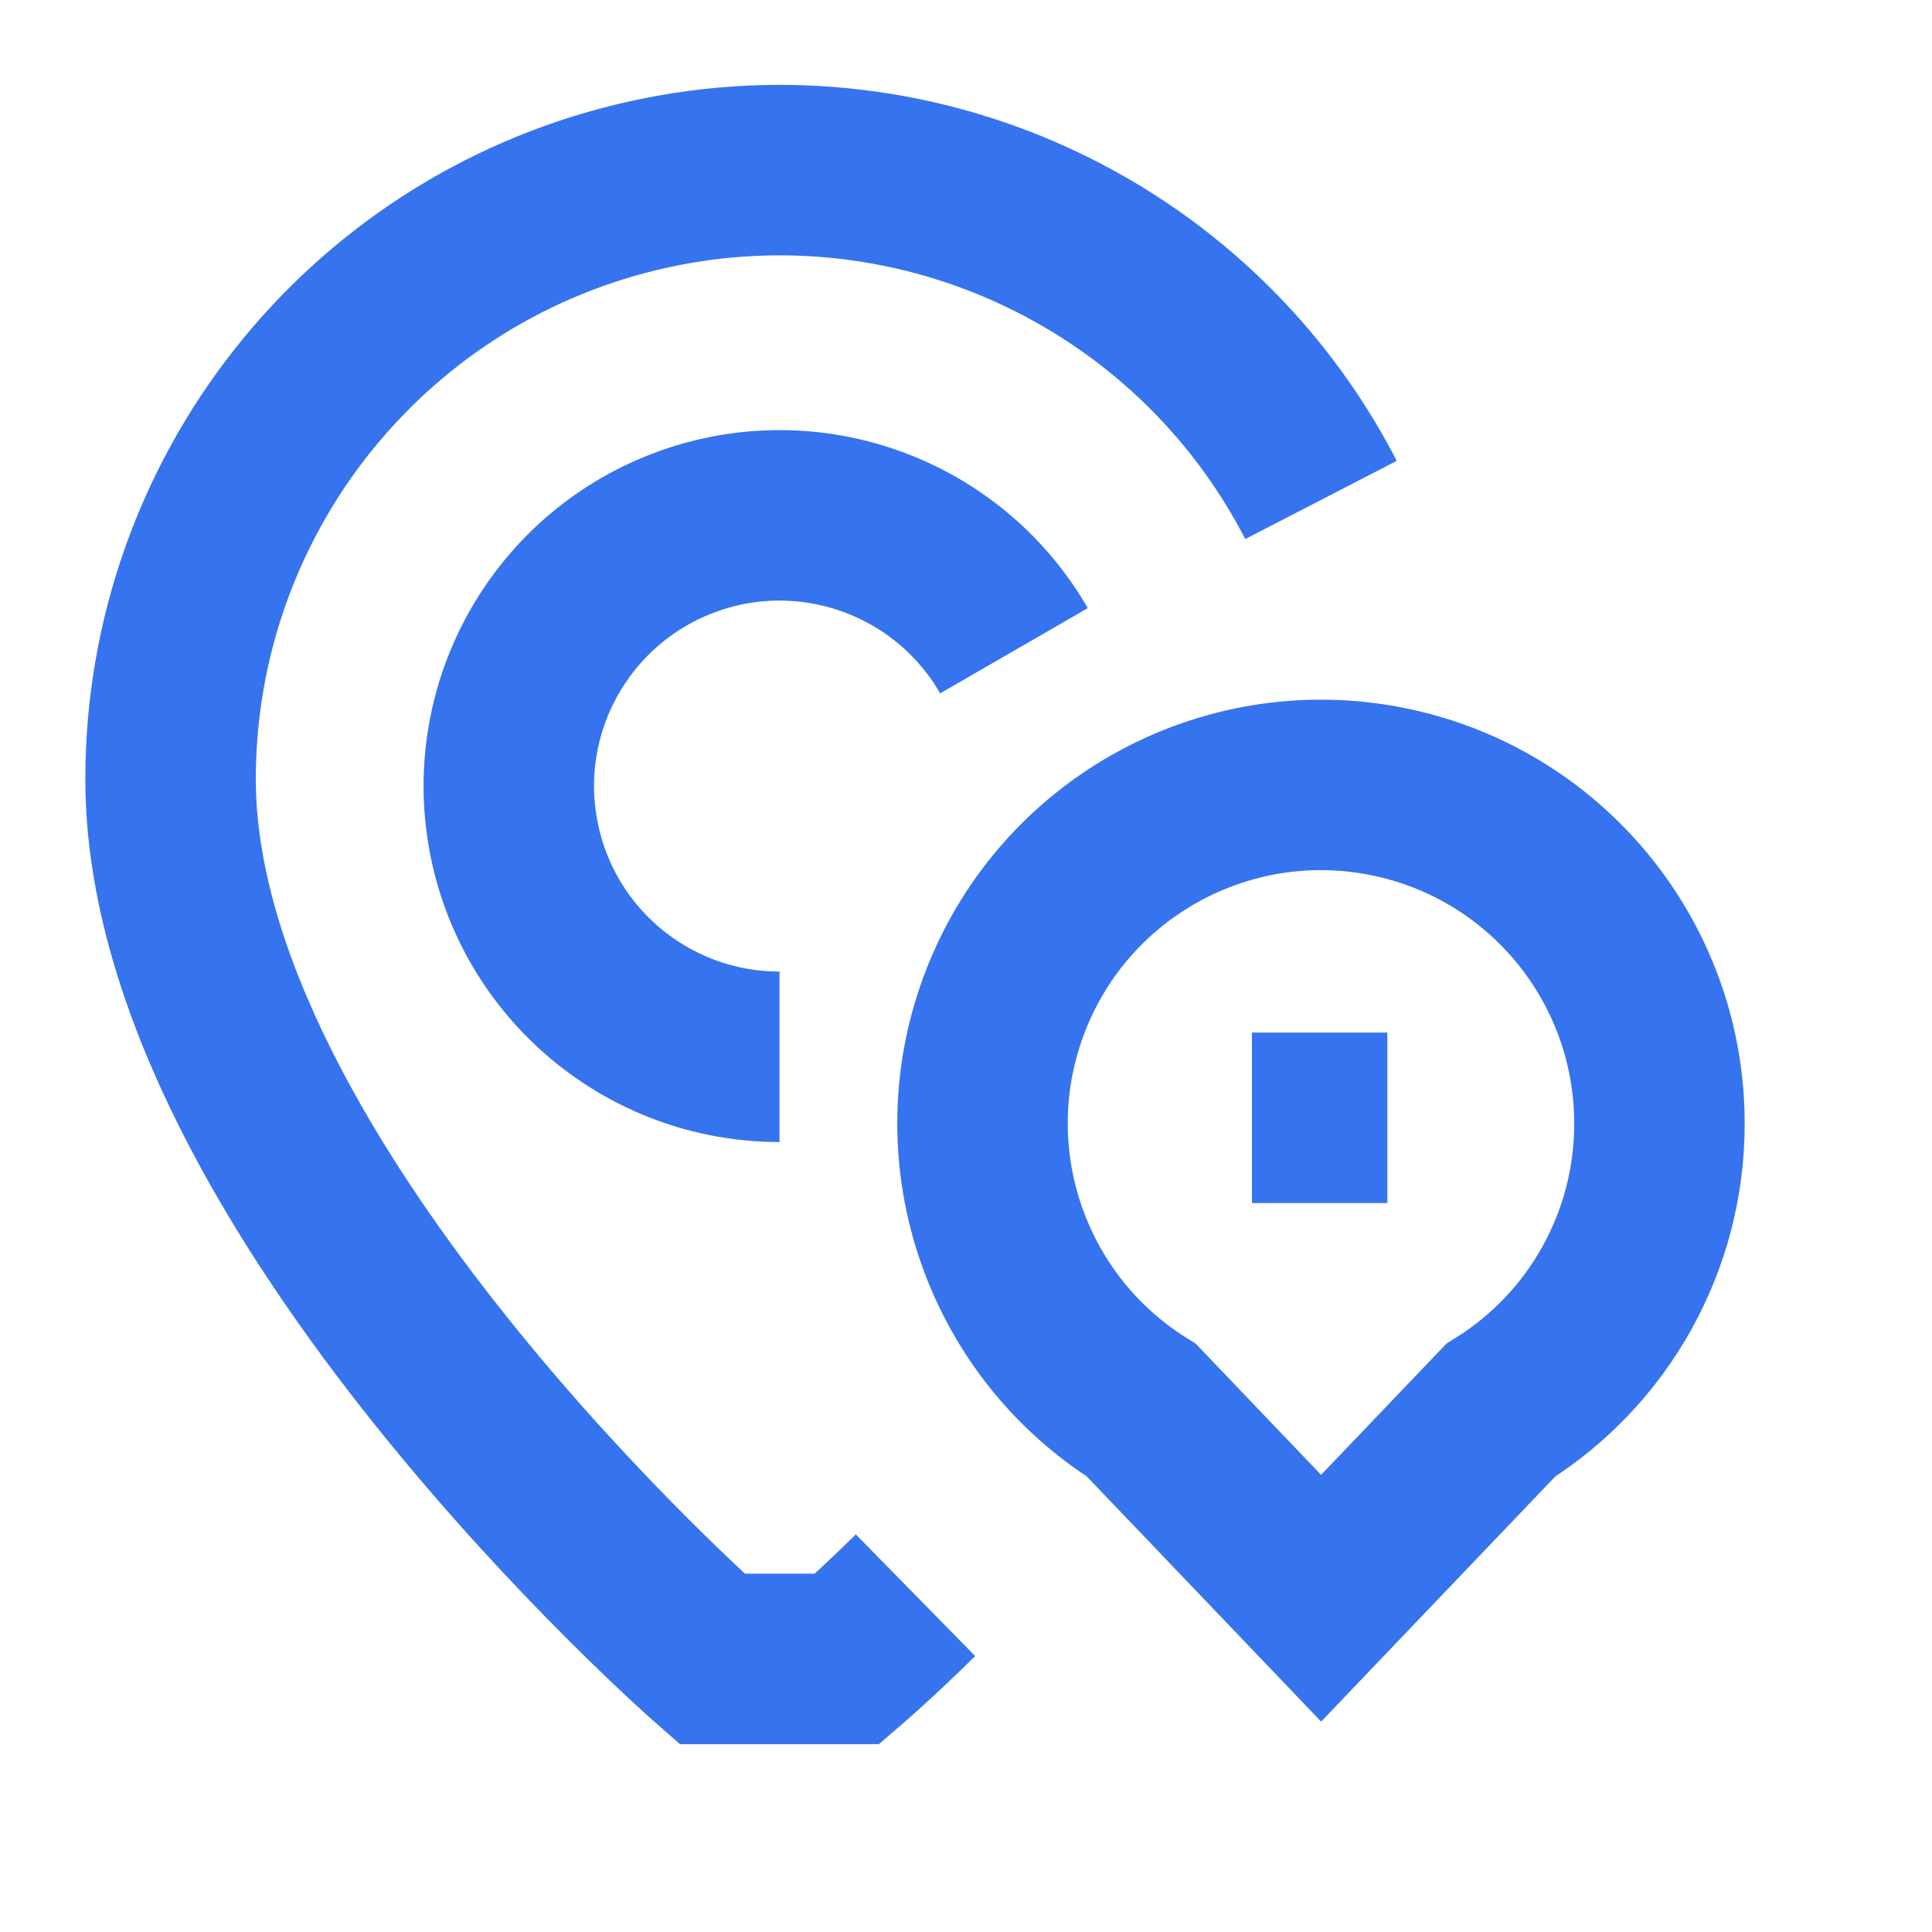
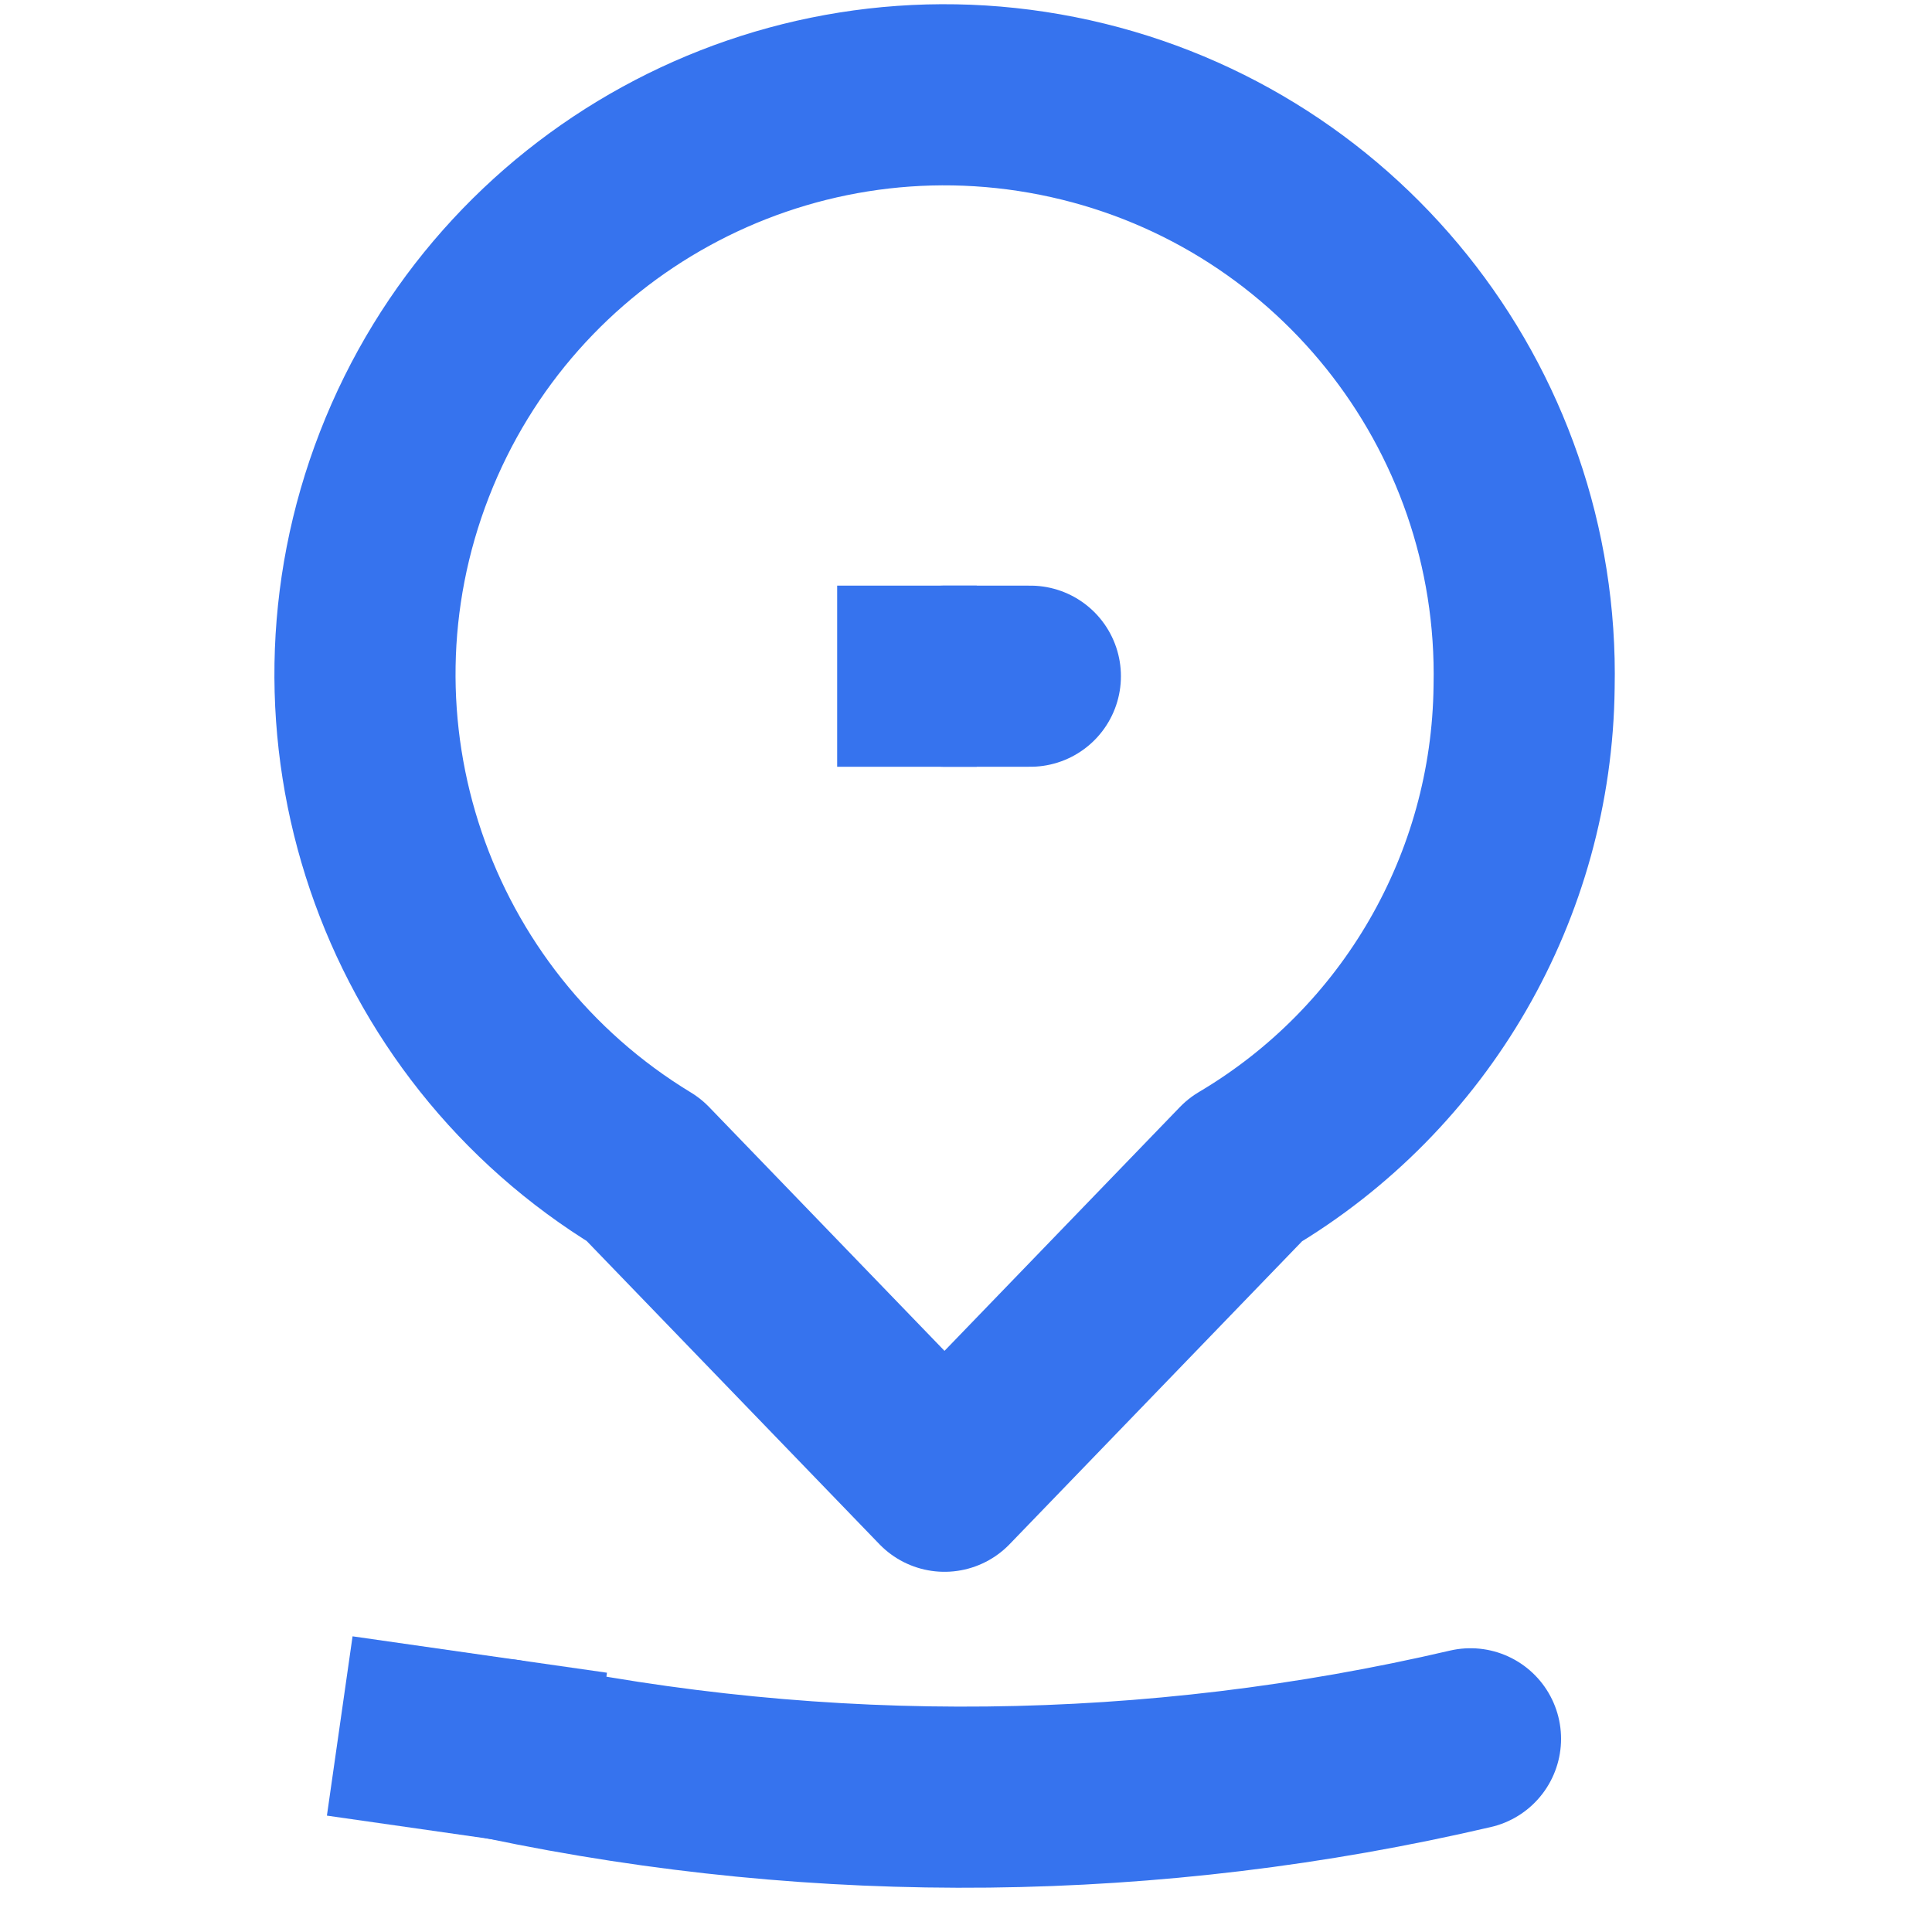
- <svg xmlns="http://www.w3.org/2000/svg" width="17" height="17" viewBox="0 0 17 17">
+ <svg xmlns="http://www.w3.org/2000/svg" width="16" height="16" viewBox="0 0 16 16">
  <defs>
-     <style>.a{fill:red;stroke:#111;opacity:0;}.b{fill:none;stroke:#3673ee;stroke-miterlimit:10;stroke-width:1.5px;}</style>
+     <clipPath id="clip-path">
+       <rect id="사각형_377991" data-name="사각형 377991" width="16" height="16" fill="none" />
+     </clipPath>
+     <clipPath id="clip-path-3">
+       <rect id="사각형_377982" data-name="사각형 377982" width="14" height="14" transform="translate(0.111 0.111)" fill="none" />
+     </clipPath>
  </defs>
-   <g transform="translate(8424.5 2589.5)">
-     <rect class="a" width="16" height="16" transform="translate(-8424 -2589)" />
-     <g transform="translate(0.99 1)">
-       <g transform="translate(-8423.989 -2589)">
-         <path class="b" d="M3684.011,176.1a5.36,5.36,0,0,0-10.123,2.457c0,3.573,4.764,7.741,4.764,7.741h1.191s.233-.2.6-.56" transform="translate(-3673.888 -173.201)" />
+   <g id="icon_pin_16" transform="translate(9 9)">
+     <g id="그룹_510064" data-name="그룹 510064" transform="translate(-9 -9)" clip-path="url(#clip-path)">
+       <g id="그룹_510058" data-name="그룹 510058" clip-path="url(#clip-path)">
+         <g id="그룹_510055" data-name="그룹 510055" transform="translate(0.889 0.889)" opacity="0">
+           <g id="그룹_510054" data-name="그룹 510054" clip-path="url(#clip-path-3)">
+             <rect id="사각형_377981" data-name="사각형 377981" width="14" height="14" transform="translate(0.111 0.111)" fill="#f0f" />
+           </g>
+         </g>
+         <g id="그룹_510057" data-name="그룹 510057" transform="translate(0.889 0.889)" opacity="0">
+           <g id="그룹_510056" data-name="그룹 510056" clip-path="url(#clip-path-3)">
+             <rect id="사각형_377983" data-name="사각형 377983" width="14" height="14" transform="translate(0.111 0.111)" fill="#f0f" />
+           </g>
+         </g>
      </g>
-       <path class="b" d="M3716.166,218.641a2.382,2.382,0,1,1,2.063-3.573" transform="translate(-12134.797 -2799.842)" />
-       <path class="b" d="M3775.595,248.771a2.978,2.978,0,1,0-4.558,2.515l1.581,1.654,1.58-1.654A2.968,2.968,0,0,0,3775.595,248.771Z" transform="translate(-12186.483 -2829.377)" />
-       <line class="b" x2="1.191" transform="translate(-8414.474 -2580.664)" />
+       <g id="그룹_510063" data-name="그룹 510063" clip-path="url(#clip-path)">
+         <g id="그룹_510060" data-name="그룹 510060" opacity="0">
+           <g id="그룹_510059" data-name="그룹 510059" clip-path="url(#clip-path)">
+             <rect id="사각형_377986" data-name="사각형 377986" width="16" height="16" fill="#f0f" />
+           </g>
+         </g>
+         <g id="그룹_510062" data-name="그룹 510062" opacity="0">
+           <g id="그룹_510061" data-name="그룹 510061" clip-path="url(#clip-path)">
+             <rect id="사각형_377988" data-name="사각형 377988" width="16" height="16" fill="#f0f" />
+           </g>
+         </g>
+         <path id="패스_1336253" data-name="패스 1336253" d="M13,5.787a4.8,4.8,0,1,0-7.289,4L8.2,12.365l2.489-2.578a4.711,4.711,0,0,0,2.311-4Z" transform="translate(-0.378 -0.098)" fill="none" stroke="#3673ee" stroke-linejoin="round" stroke-width="1.5" />
+         <line id="선_145286" data-name="선 145286" x2="0.711" transform="translate(7.822 5.6)" fill="none" stroke="#3673ee" stroke-linecap="round" stroke-linejoin="round" stroke-width="1.5" />
+         <line id="선_145287" data-name="선 145287" x2="1.156" transform="translate(6.933 5.6)" fill="none" stroke="#3673ee" stroke-linejoin="round" stroke-width="1.5" />
+         <path id="패스_1336254" data-name="패스 1336254" d="M4.7,16.289a18.489,18.489,0,0,0,8-.089" transform="translate(-0.522 -1.8)" fill="none" stroke="#3673ee" stroke-linecap="round" stroke-width="1.5" />
+         <line id="선_145288" data-name="선 145288" x2="0.622" y2="0.089" transform="translate(3.556 14.4)" fill="none" stroke="#3673ee" stroke-linecap="square" stroke-width="1.5" />
+       </g>
    </g>
  </g>
</svg>
